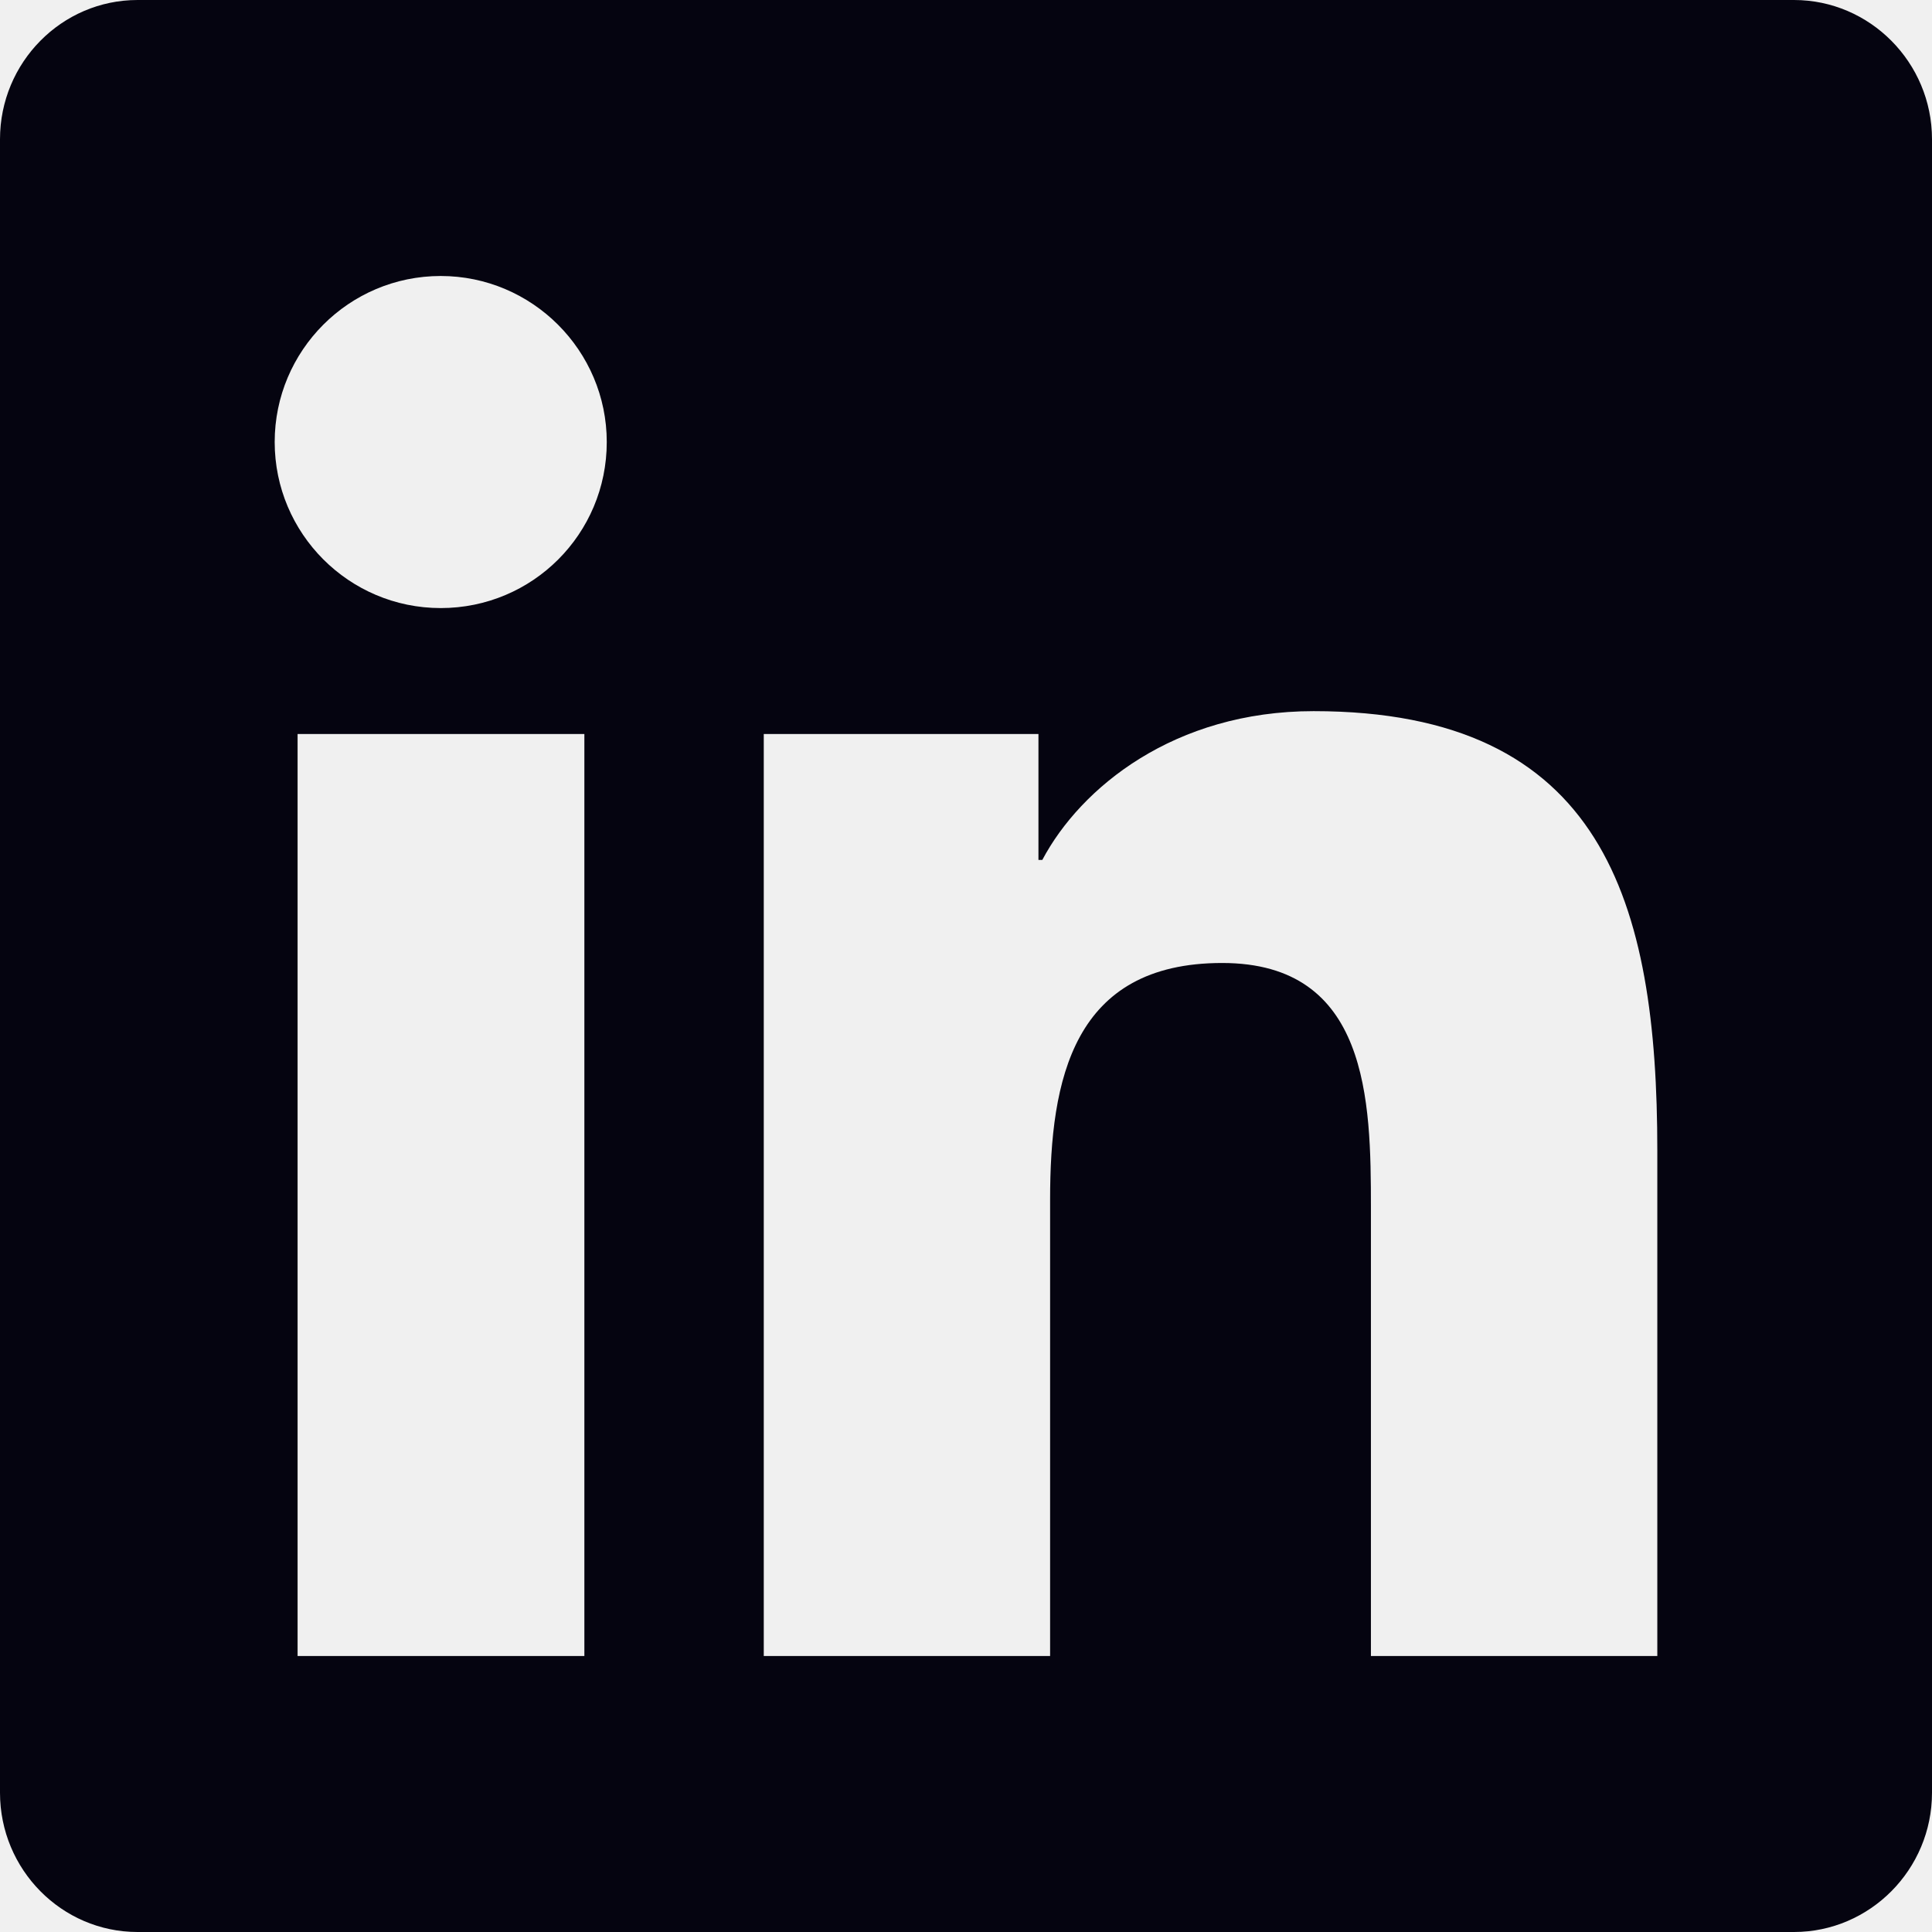
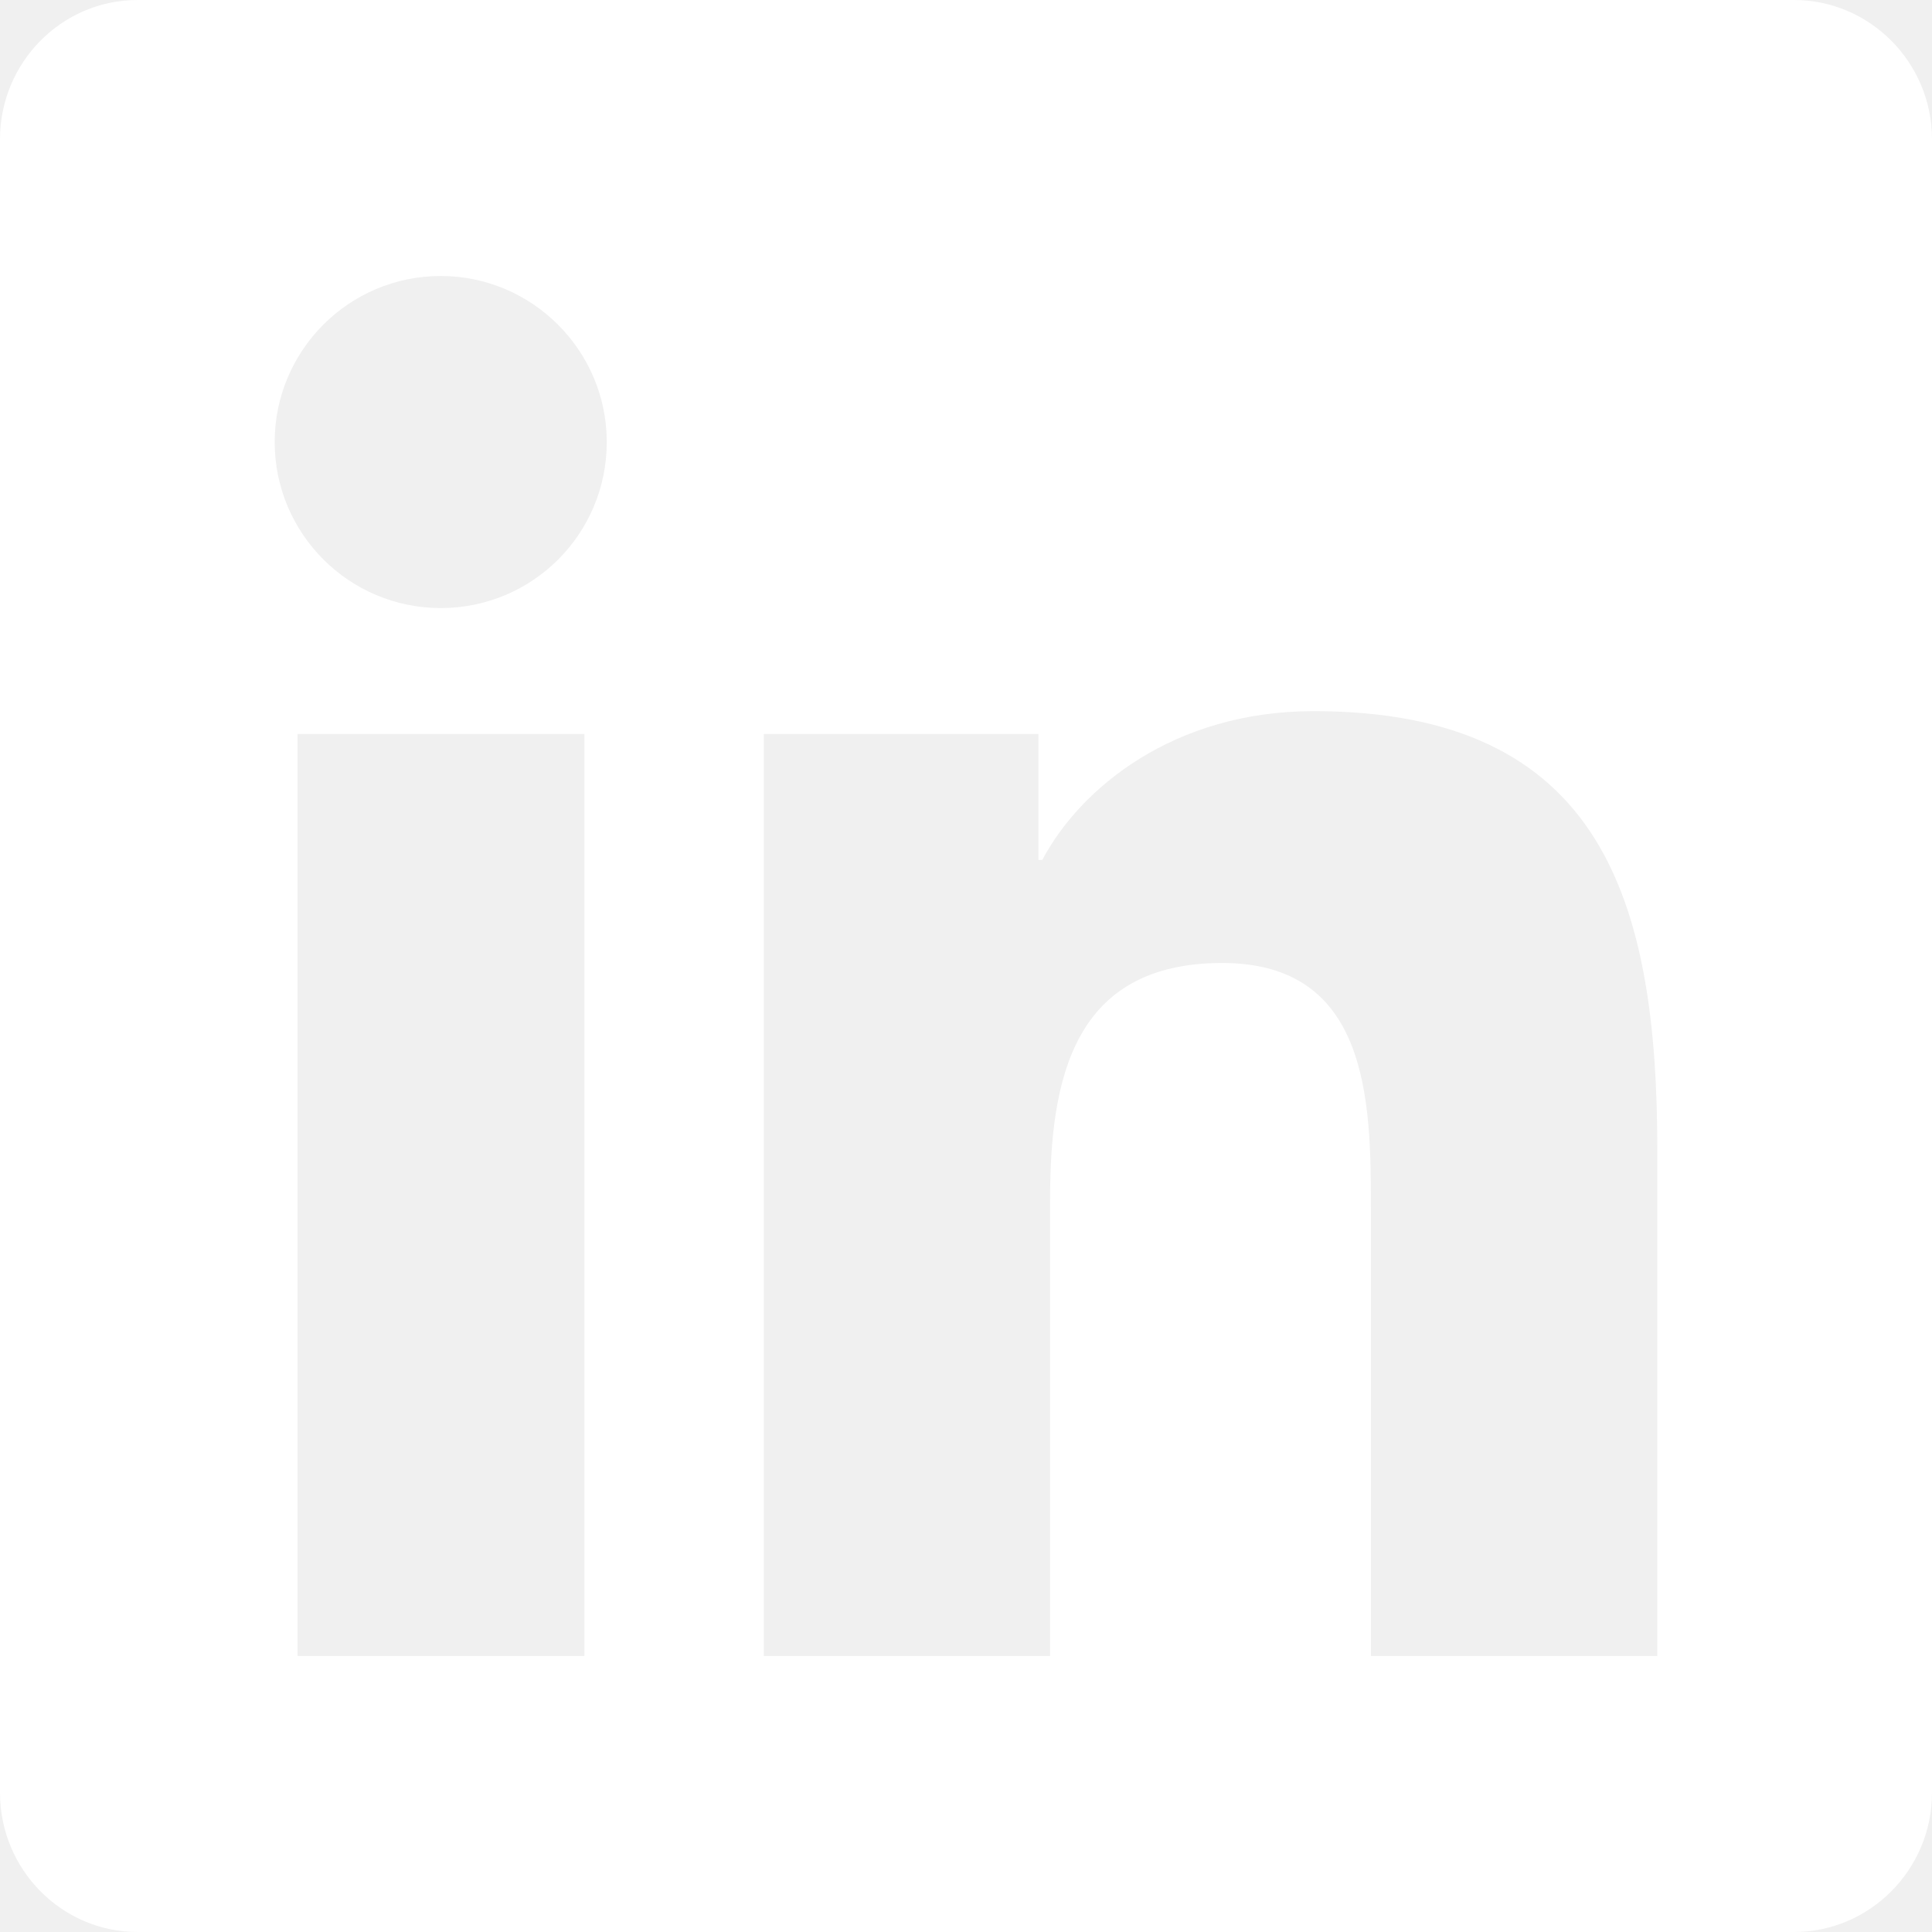
<svg xmlns="http://www.w3.org/2000/svg" width="34" height="34" viewBox="0 0 34 34" fill="none">
-   <path d="M31.571 0H2.421C1.085 0 0 1.1 0 2.451V31.549C0 32.9 1.085 34 2.421 34H31.571C32.907 34 34 32.9 34 31.549V2.451C34 1.1 32.907 0 31.571 0ZM10.276 29.143H5.237V12.917H10.284V29.143H10.276ZM7.756 10.701C6.14 10.701 4.834 9.388 4.834 7.779C4.834 6.17 6.14 4.857 7.756 4.857C9.365 4.857 10.678 6.17 10.678 7.779C10.678 9.396 9.373 10.701 7.756 10.701ZM29.166 29.143H24.126V21.25C24.126 19.368 24.088 16.947 21.508 16.947C18.882 16.947 18.48 18.996 18.48 21.113V29.143H13.441V12.917H18.275V15.133H18.343C19.019 13.858 20.666 12.515 23.117 12.515C28.217 12.515 29.166 15.877 29.166 20.248V29.143Z" fill="#050410" />
+   <path d="M31.571 0H2.421C1.085 0 0 1.1 0 2.451V31.549C0 32.9 1.085 34 2.421 34H31.571C32.907 34 34 32.9 34 31.549V2.451C34 1.1 32.907 0 31.571 0ZM10.276 29.143H5.237V12.917H10.284V29.143H10.276ZM7.756 10.701C6.14 10.701 4.834 9.388 4.834 7.779C4.834 6.17 6.14 4.857 7.756 4.857C9.365 4.857 10.678 6.17 10.678 7.779C10.678 9.396 9.373 10.701 7.756 10.701ZM29.166 29.143H24.126V21.25C24.126 19.368 24.088 16.947 21.508 16.947C18.882 16.947 18.48 18.996 18.48 21.113V29.143H13.441V12.917H18.275V15.133H18.343C19.019 13.858 20.666 12.515 23.117 12.515C28.217 12.515 29.166 15.877 29.166 20.248V29.143Z" fill="#ffffff" />
</svg>
